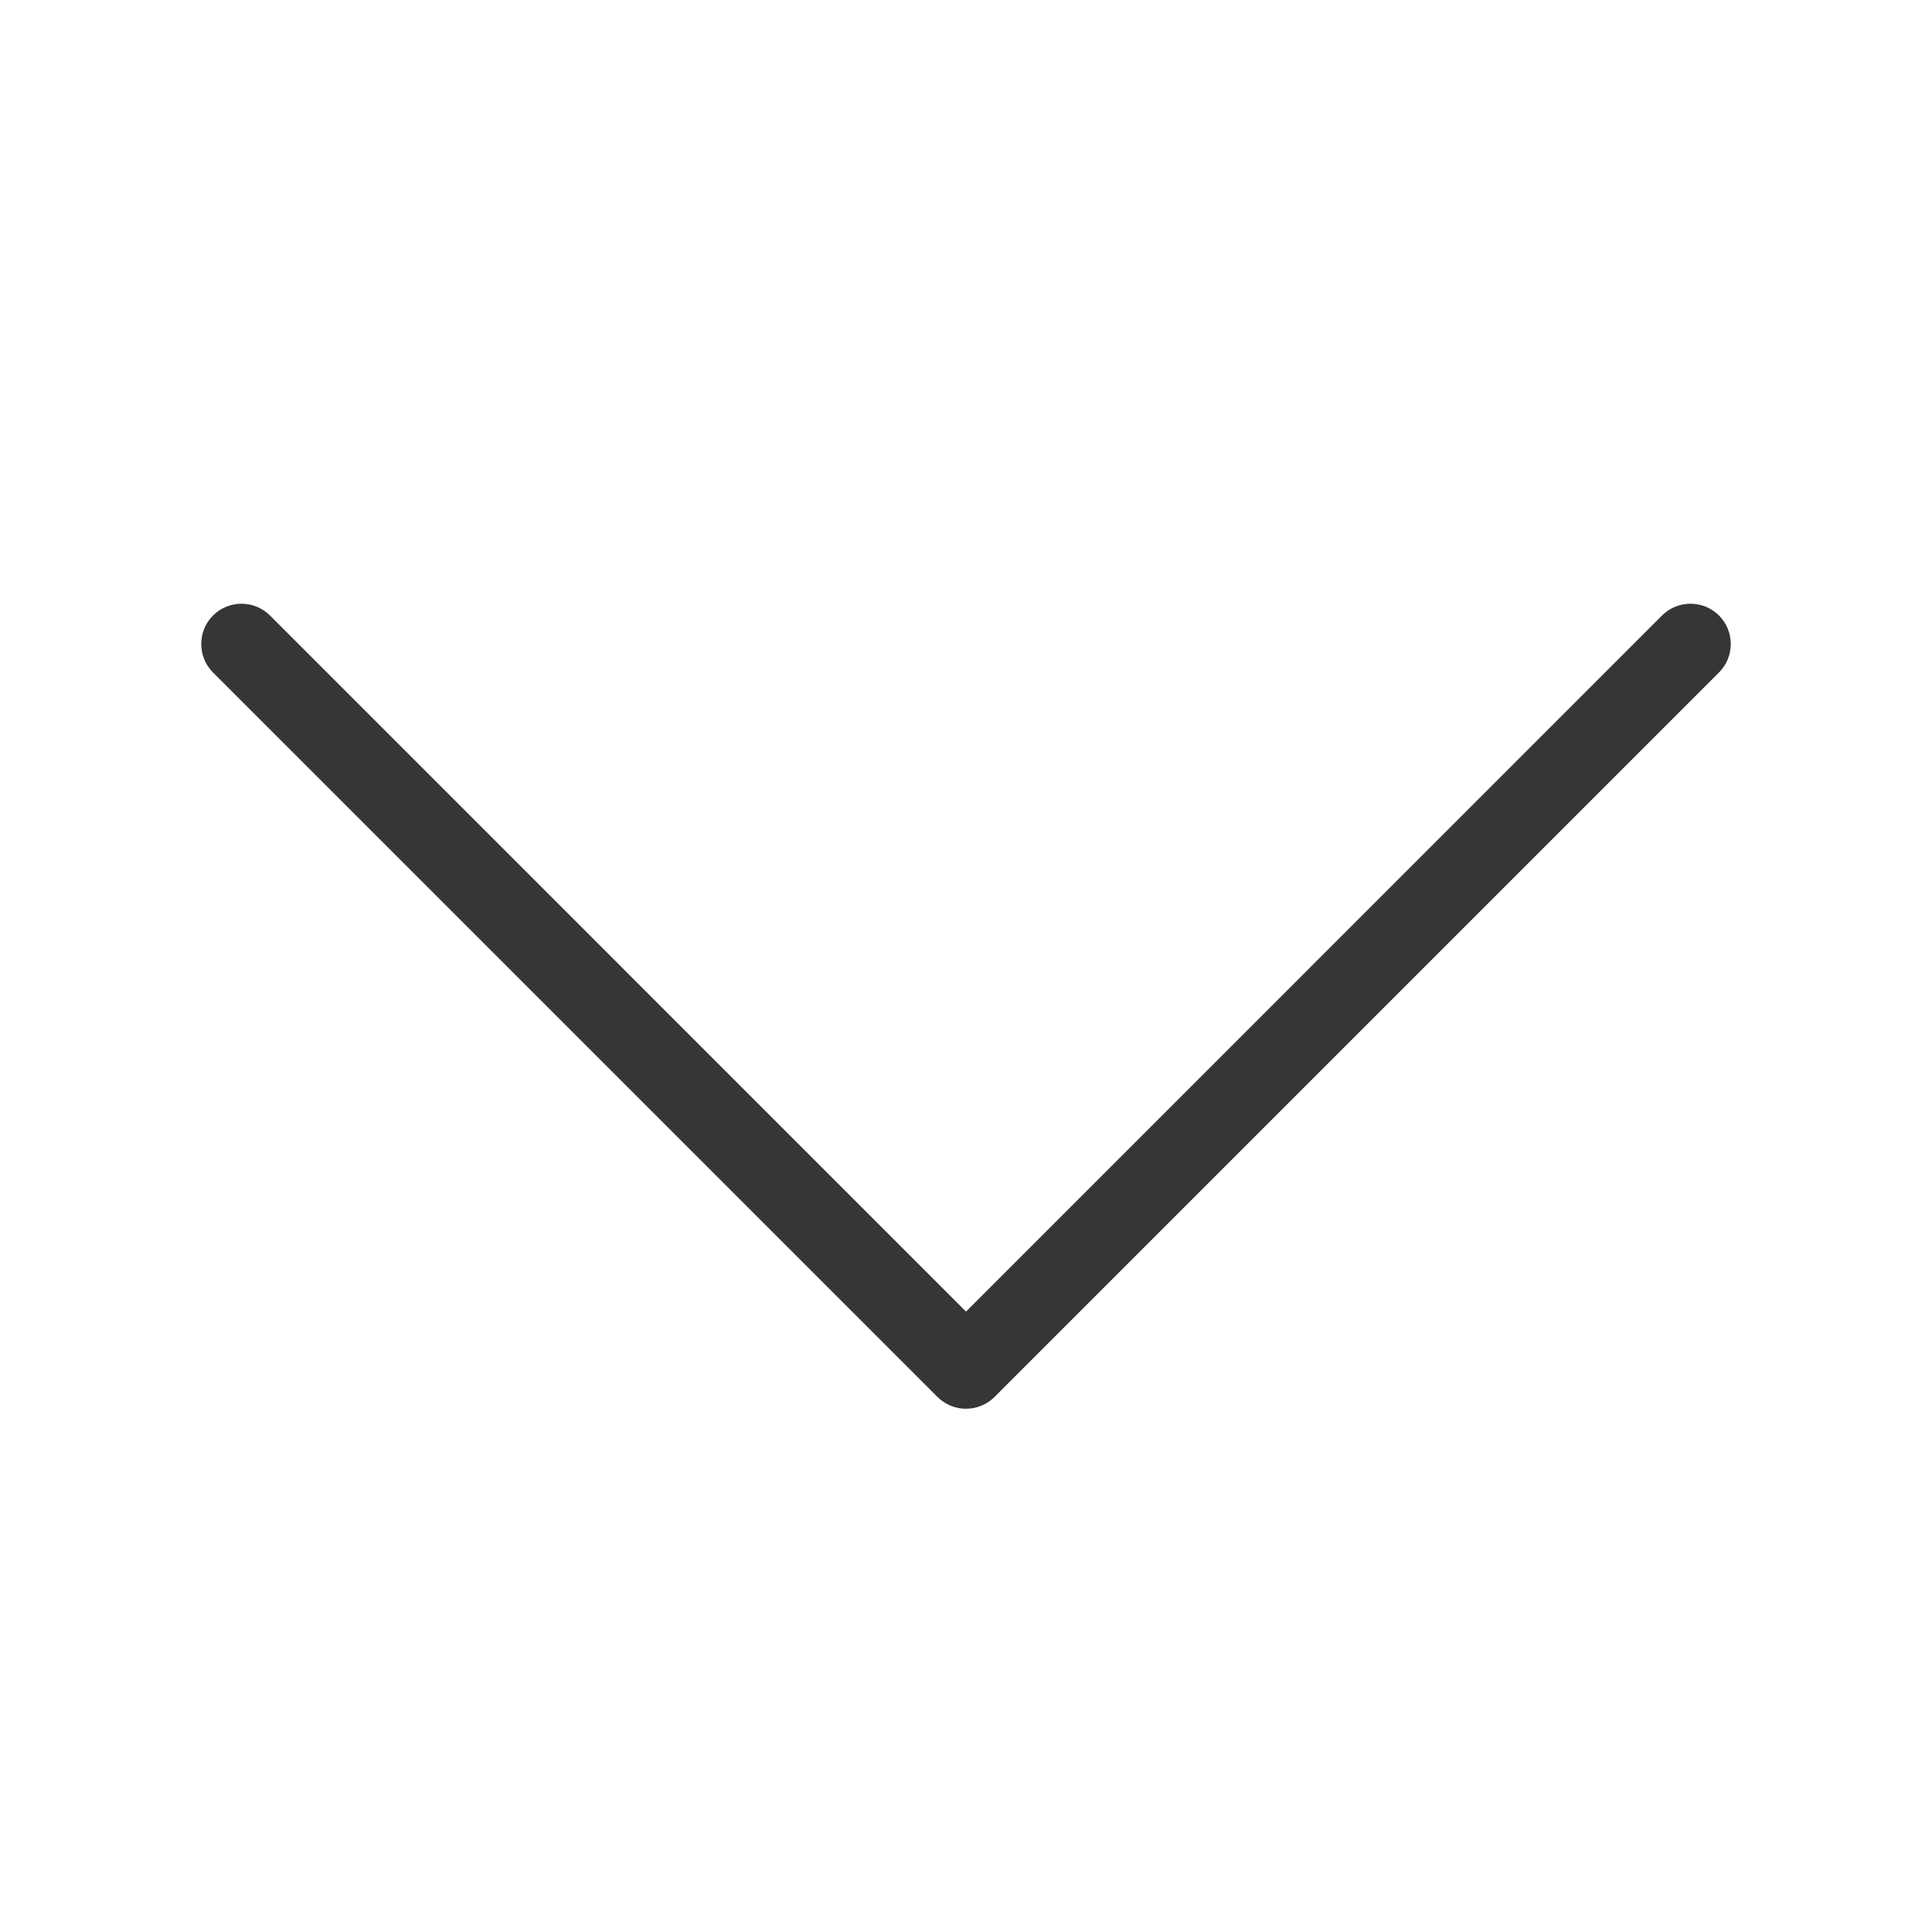
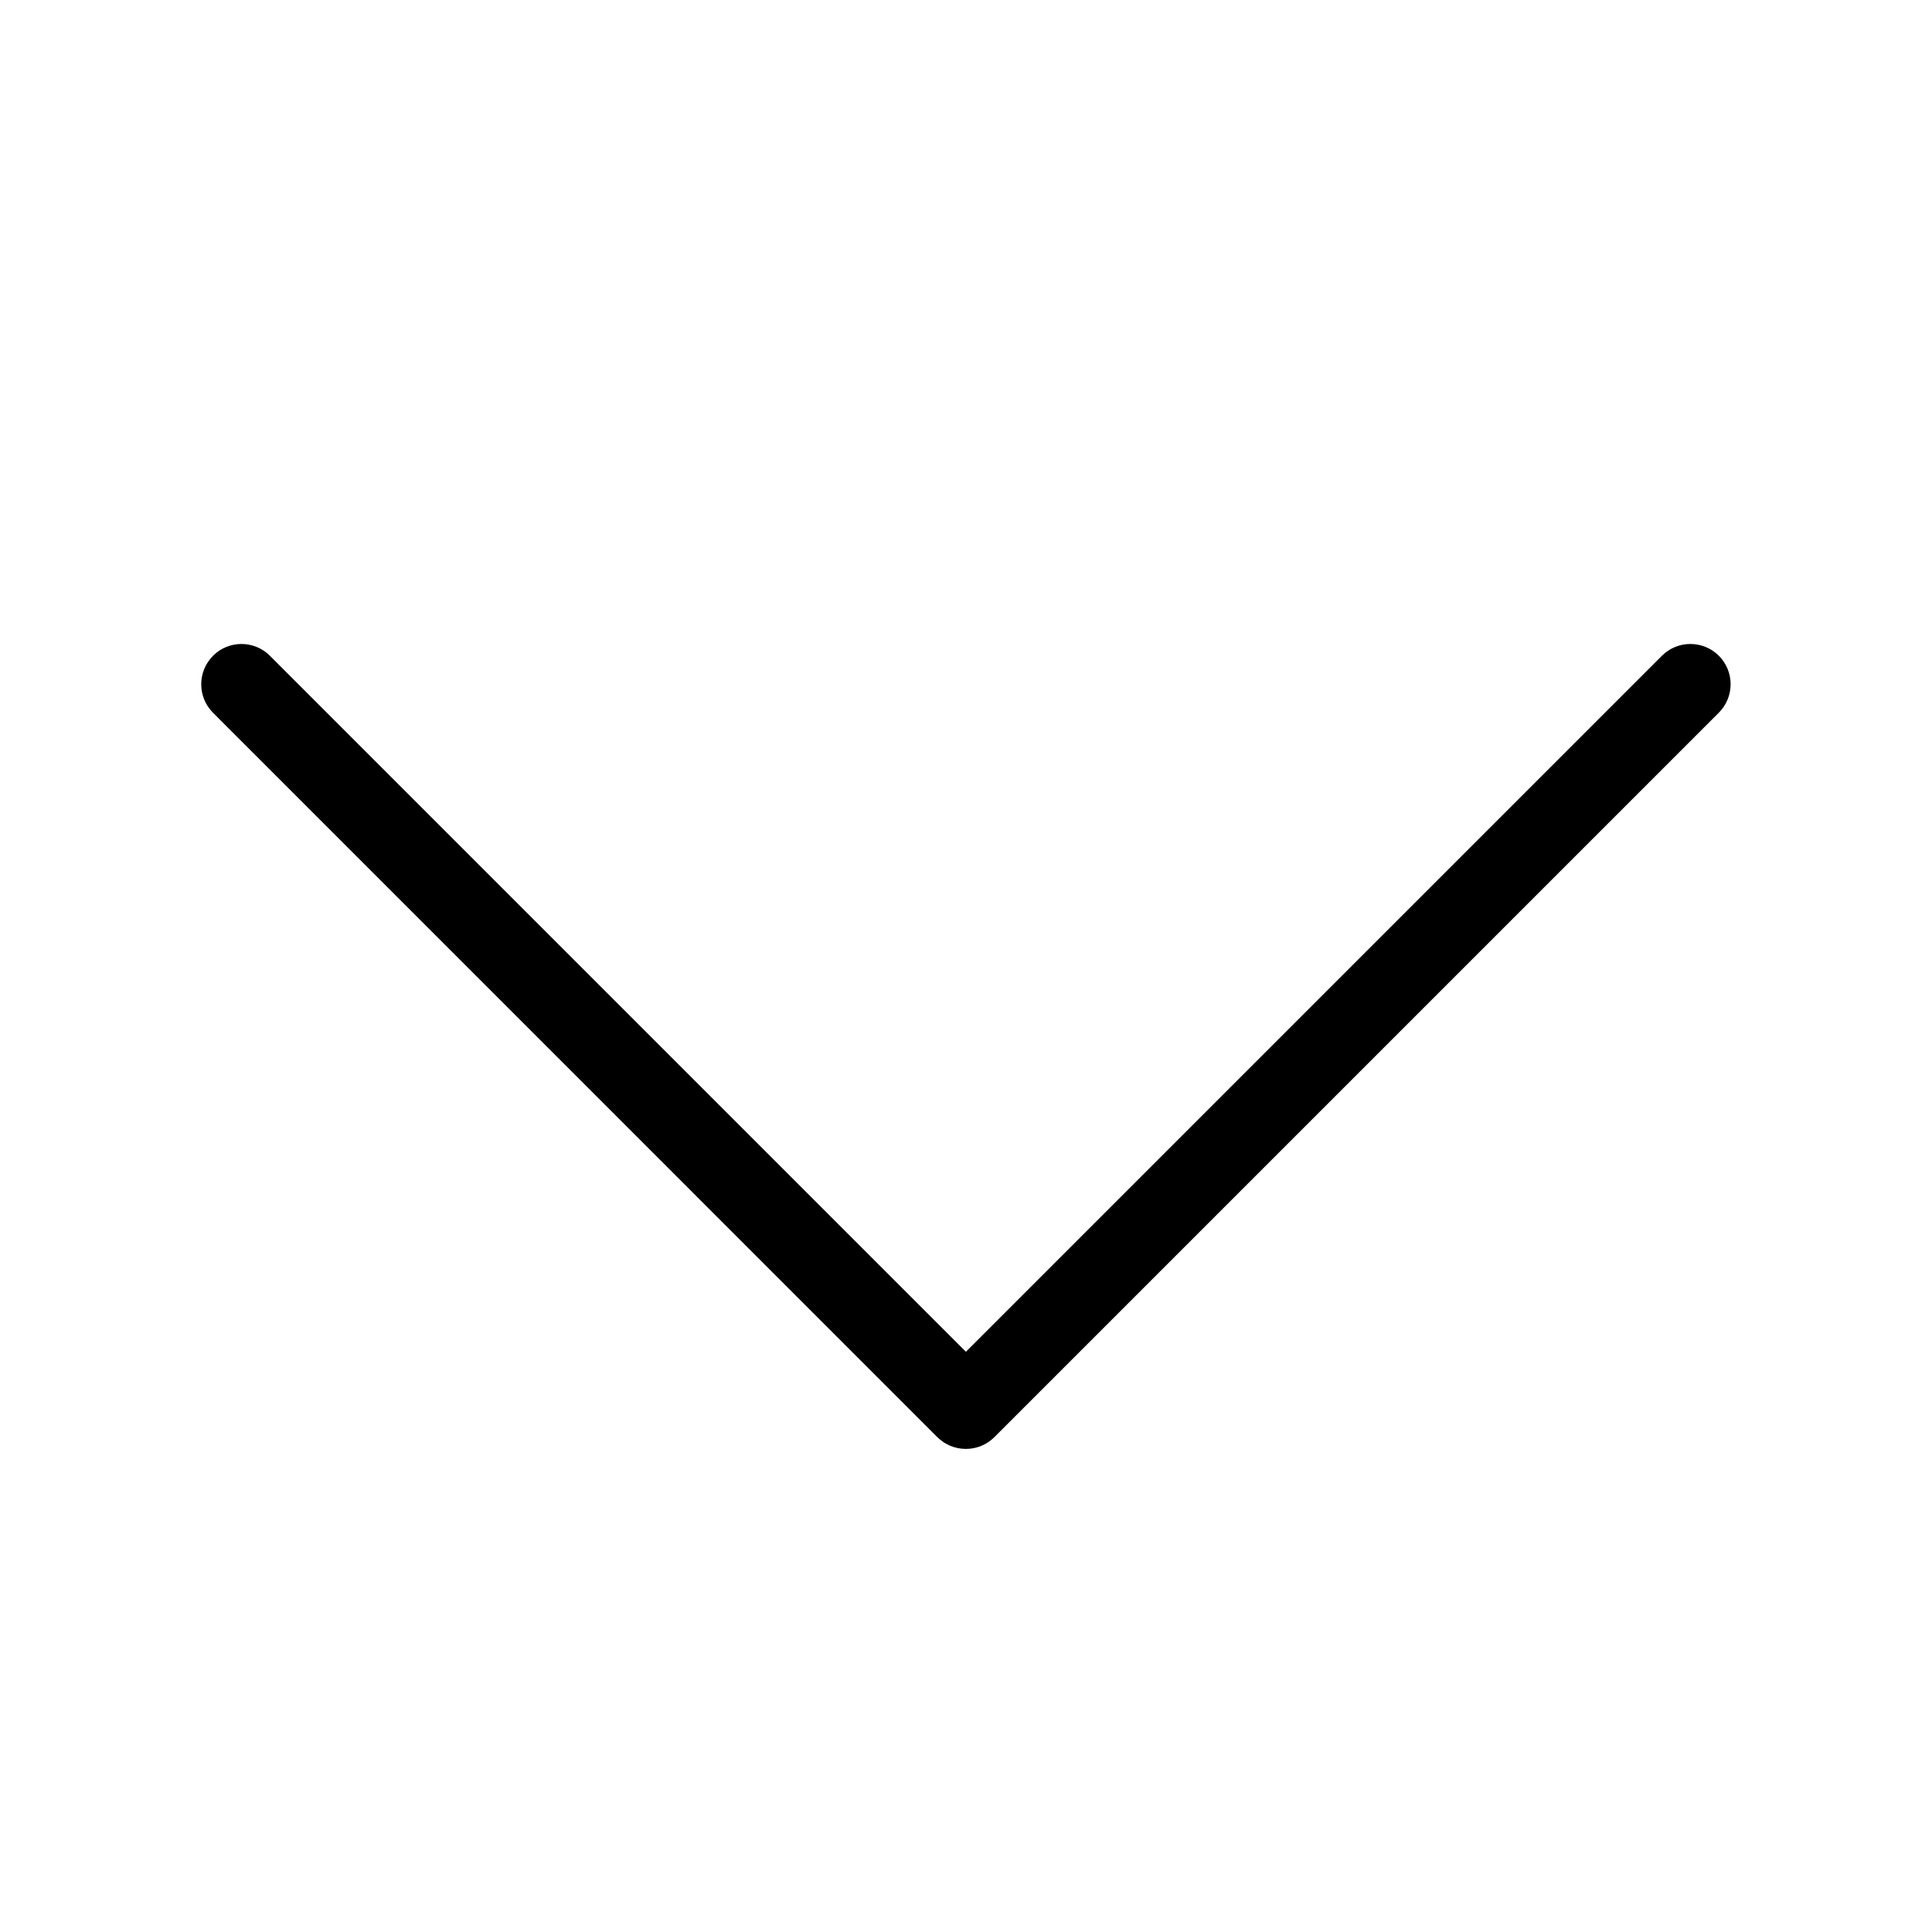
- <svg xmlns="http://www.w3.org/2000/svg" width="24" height="24" viewBox="0 0 24 24" fill="none">
-   <path fill-rule="evenodd" clip-rule="evenodd" d="M2.646 7.646C2.842 7.451 3.158 7.451 3.354 7.646L12 16.293L20.646 7.646C20.842 7.451 21.158 7.451 21.354 7.646C21.549 7.842 21.549 8.158 21.354 8.354L12.354 17.354C12.26 17.447 12.133 17.5 12 17.5C11.867 17.5 11.74 17.447 11.646 17.354L2.646 8.354C2.451 8.158 2.451 7.842 2.646 7.646Z" fill="#363636" />
+ <svg xmlns="http://www.w3.org/2000/svg" width="24" height="24" version="1.1" viewBox="0 0 24 24">
+   <path class="cls-1" d="M2.646,8.146c.195-.195.512-.195.707,0l8.646,8.646,8.646-8.646c.195-.195.512-.195.707,0,.195.195.195.512,0,.707l-9,9c-.094.094-.221.146-.354.146s-.26-.053-.354-.146L2.646,8.854c-.195-.195-.195-.512,0-.707Z" />
</svg>
